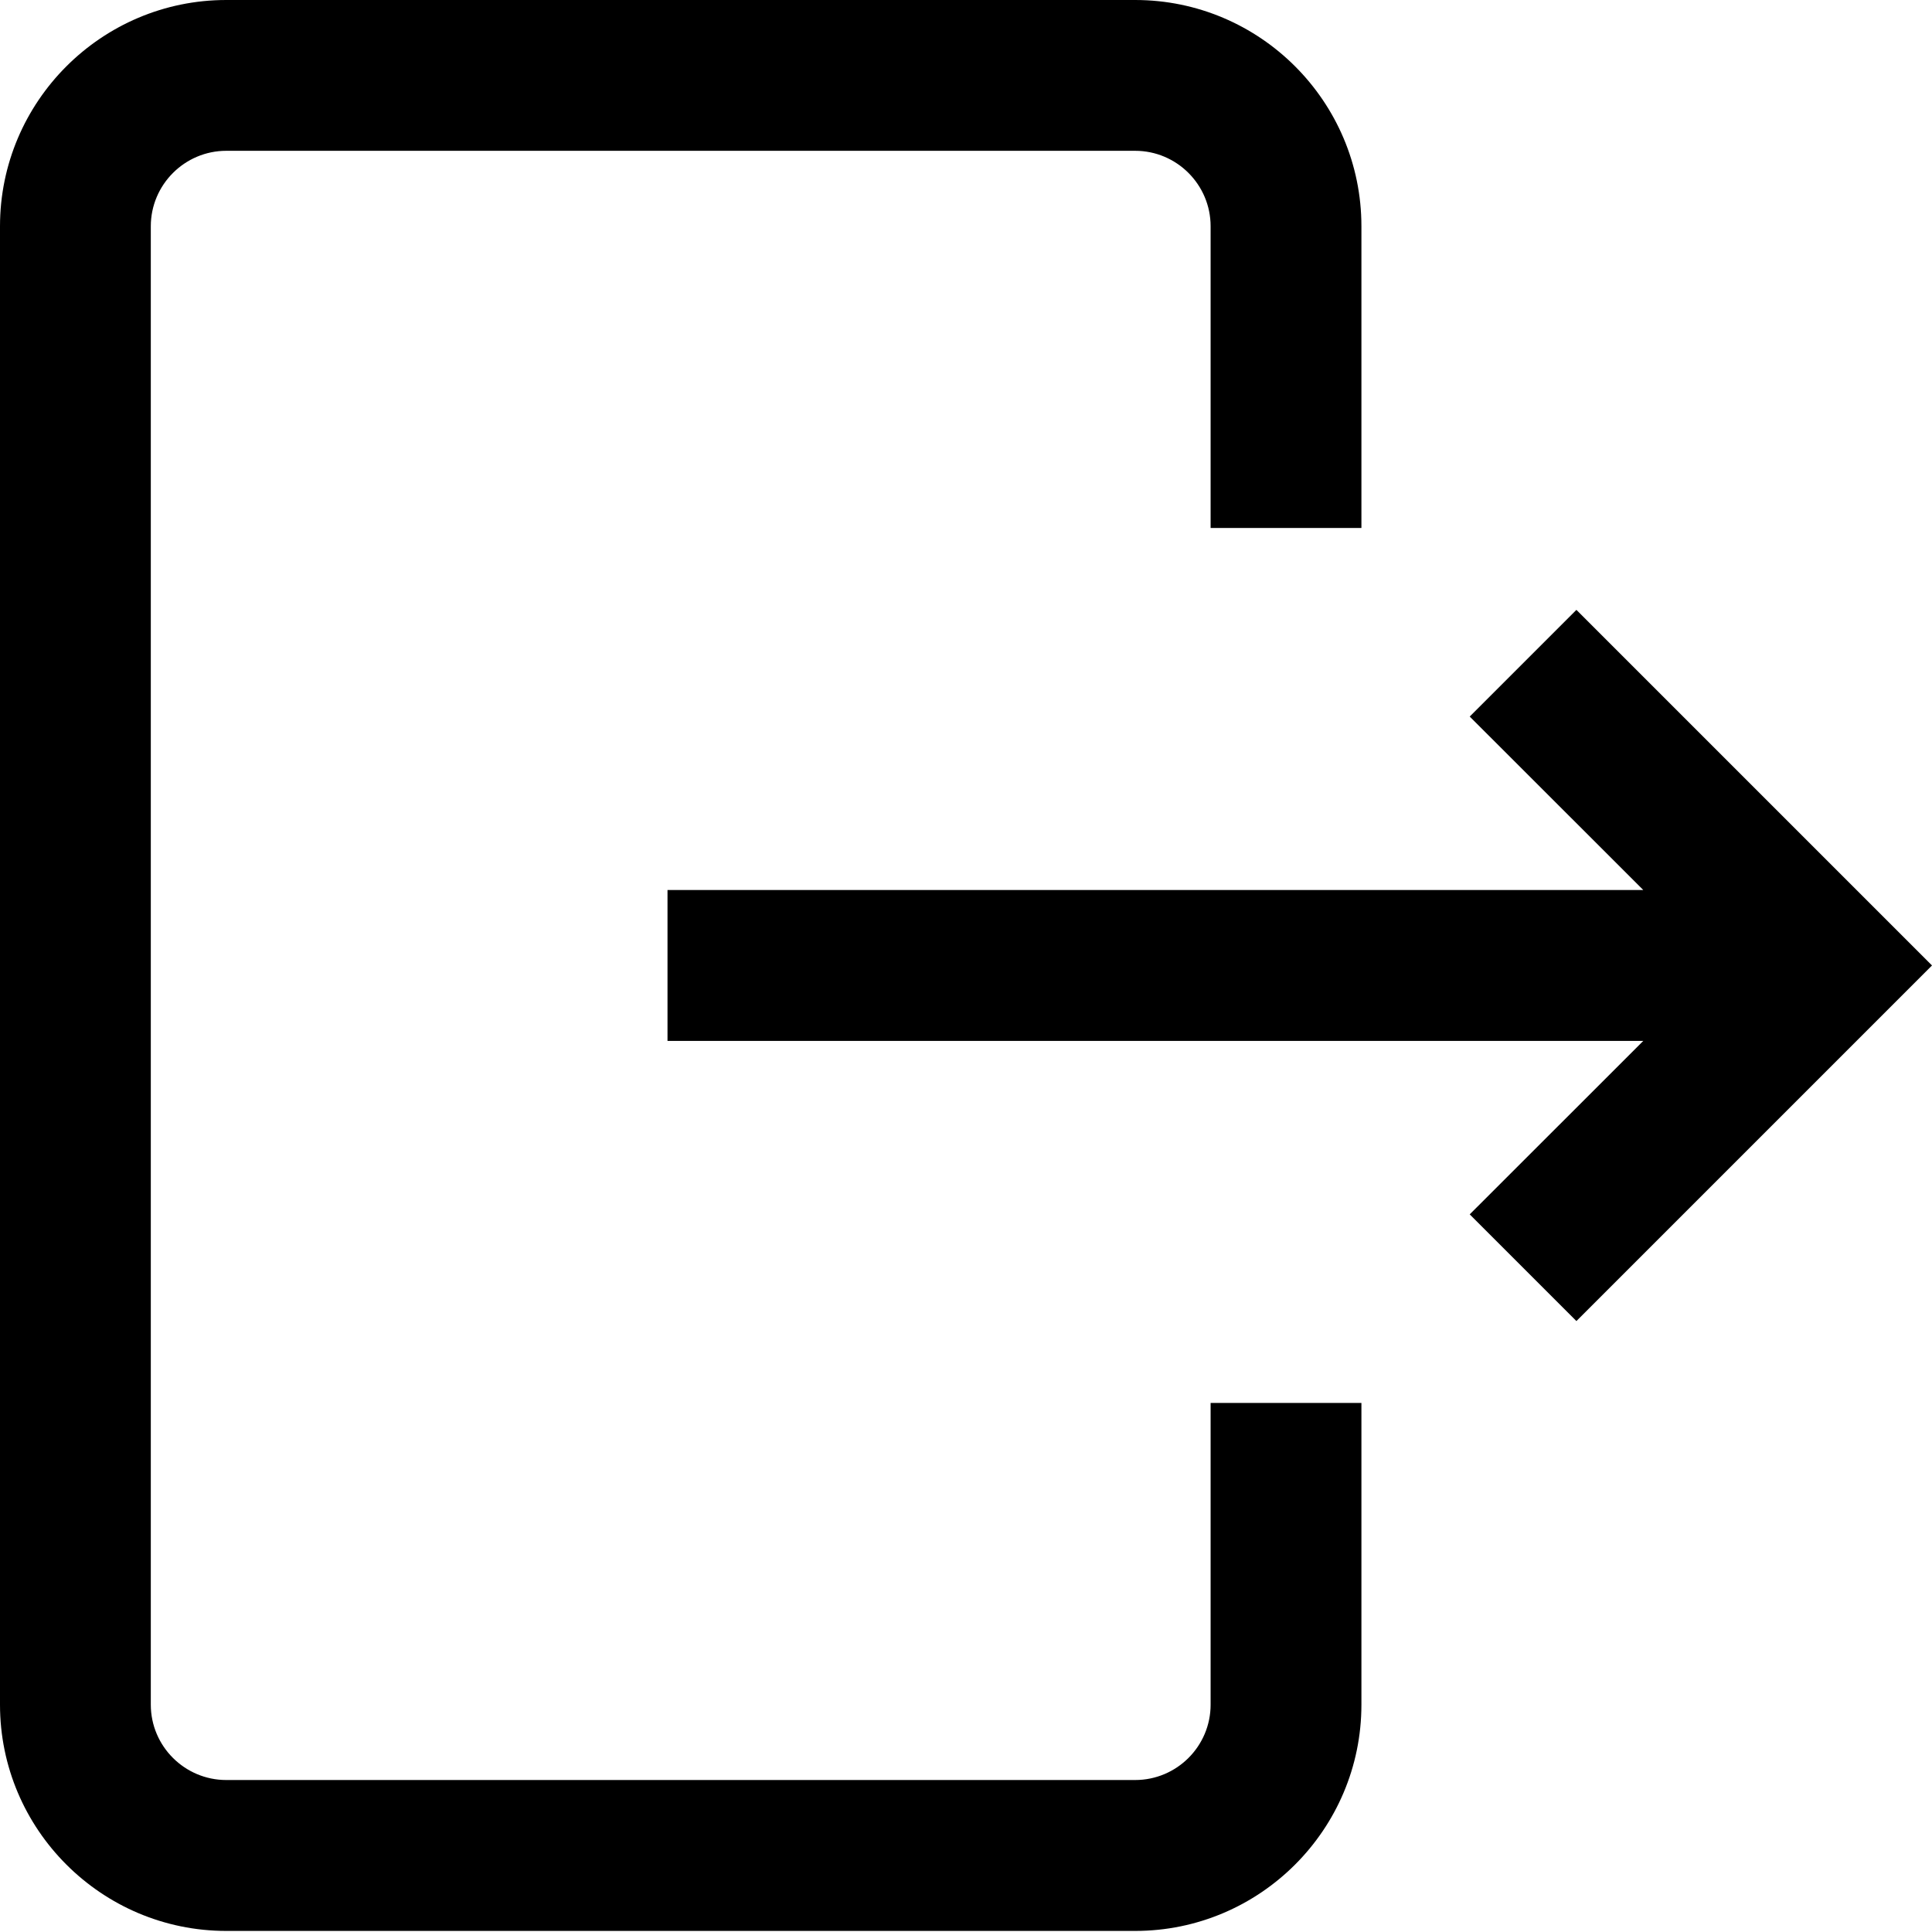
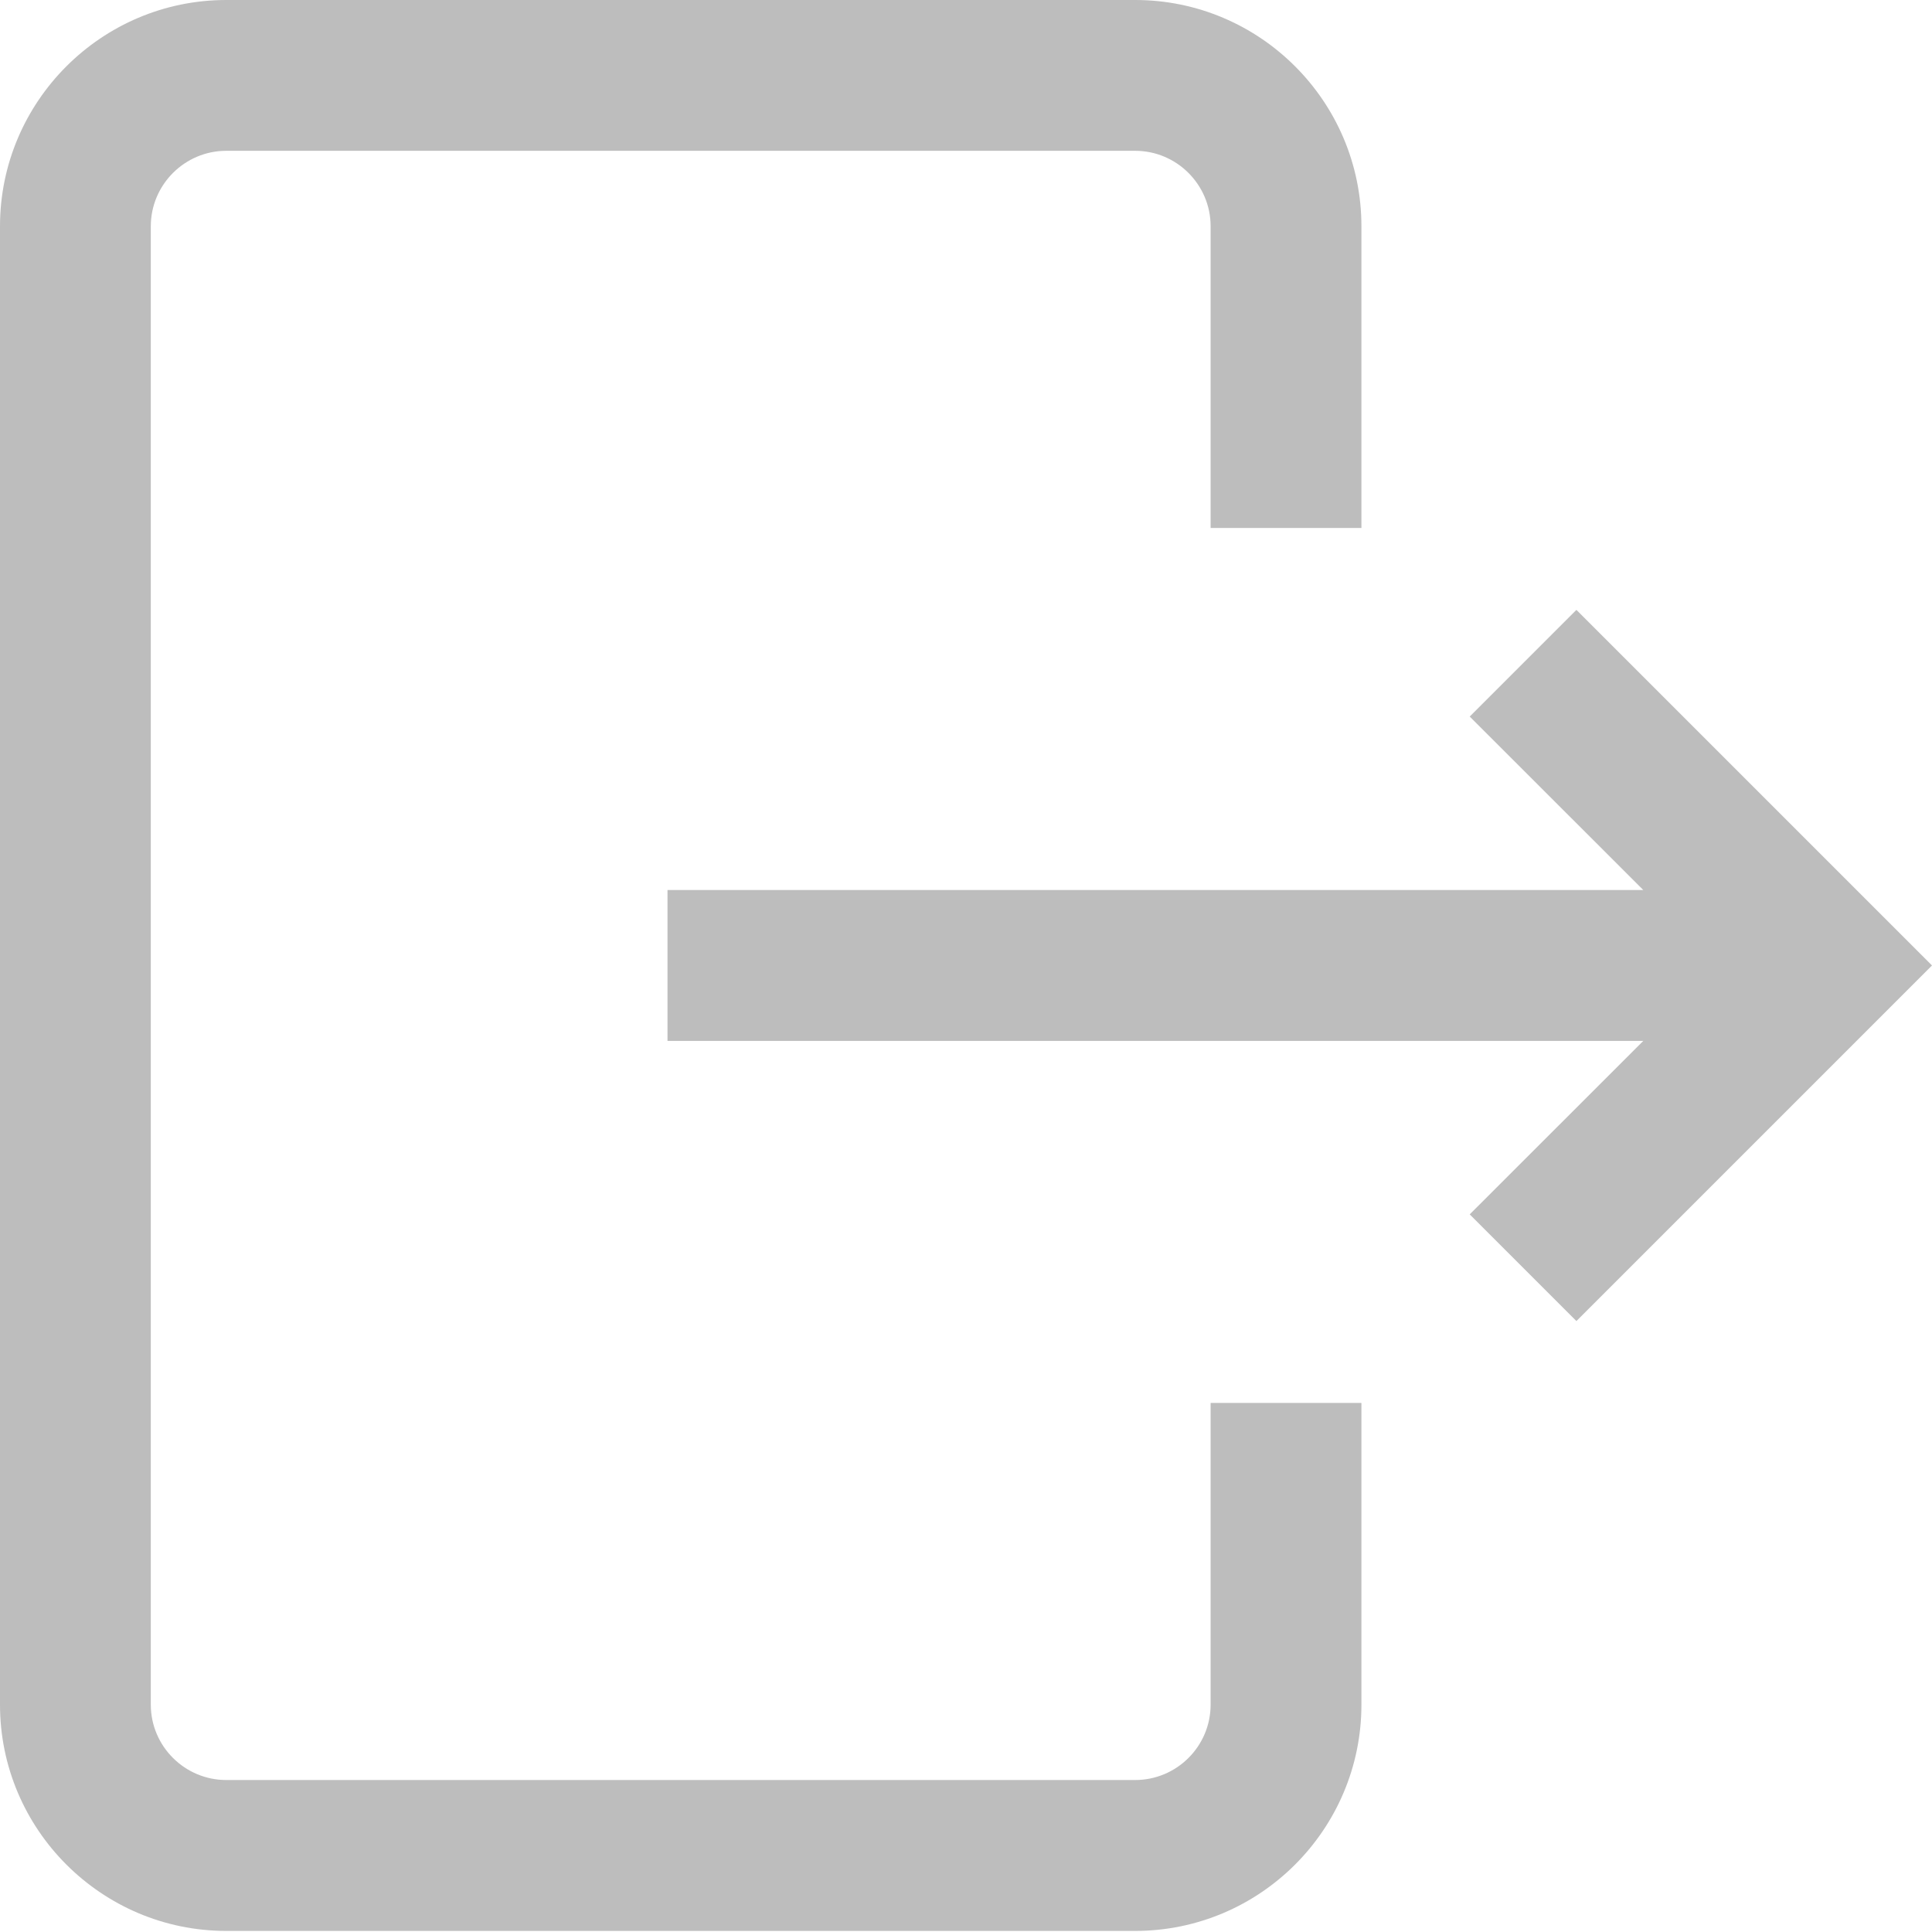
<svg xmlns="http://www.w3.org/2000/svg" width="18" height="18" viewBox="0 0 18 18" fill="none">
-   <path d="M11.279 13.071H12.684V15.882C12.684 17.044 11.739 17.99 10.576 17.99H2.108C0.946 17.99 0 17.044 0 15.882V2.108C0 0.946 0.946 0 2.108 0H10.576C11.739 0 12.684 0.946 12.684 2.108V4.919H11.279V2.108C11.279 1.721 10.964 1.405 10.576 1.405H2.108C1.721 1.405 1.405 1.721 1.405 2.108V15.882C1.405 16.269 1.721 16.584 2.108 16.584H10.576C10.964 16.584 11.279 16.269 11.279 15.882V13.071ZM14.687 5.682L13.693 6.676L15.31 8.292H6.219V9.698H15.31L13.693 11.314L14.687 12.308L18 8.995L14.687 5.682Z" fill="currentColor" />
+   <path d="M11.279 13.071H12.684V15.882C12.684 17.044 11.739 17.99 10.576 17.99H2.108C0.946 17.99 0 17.044 0 15.882V2.108C0 0.946 0.946 0 2.108 0H10.576C11.739 0 12.684 0.946 12.684 2.108V4.919H11.279V2.108C11.279 1.721 10.964 1.405 10.576 1.405H2.108C1.721 1.405 1.405 1.721 1.405 2.108V15.882C1.405 16.269 1.721 16.584 2.108 16.584H10.576C10.964 16.584 11.279 16.269 11.279 15.882V13.071ZM14.687 5.682L13.693 6.676L15.31 8.292H6.219V9.698H15.31L13.693 11.314L14.687 12.308L18 8.995L14.687 5.682Z" fill="#bdbdbd" />
</svg>
